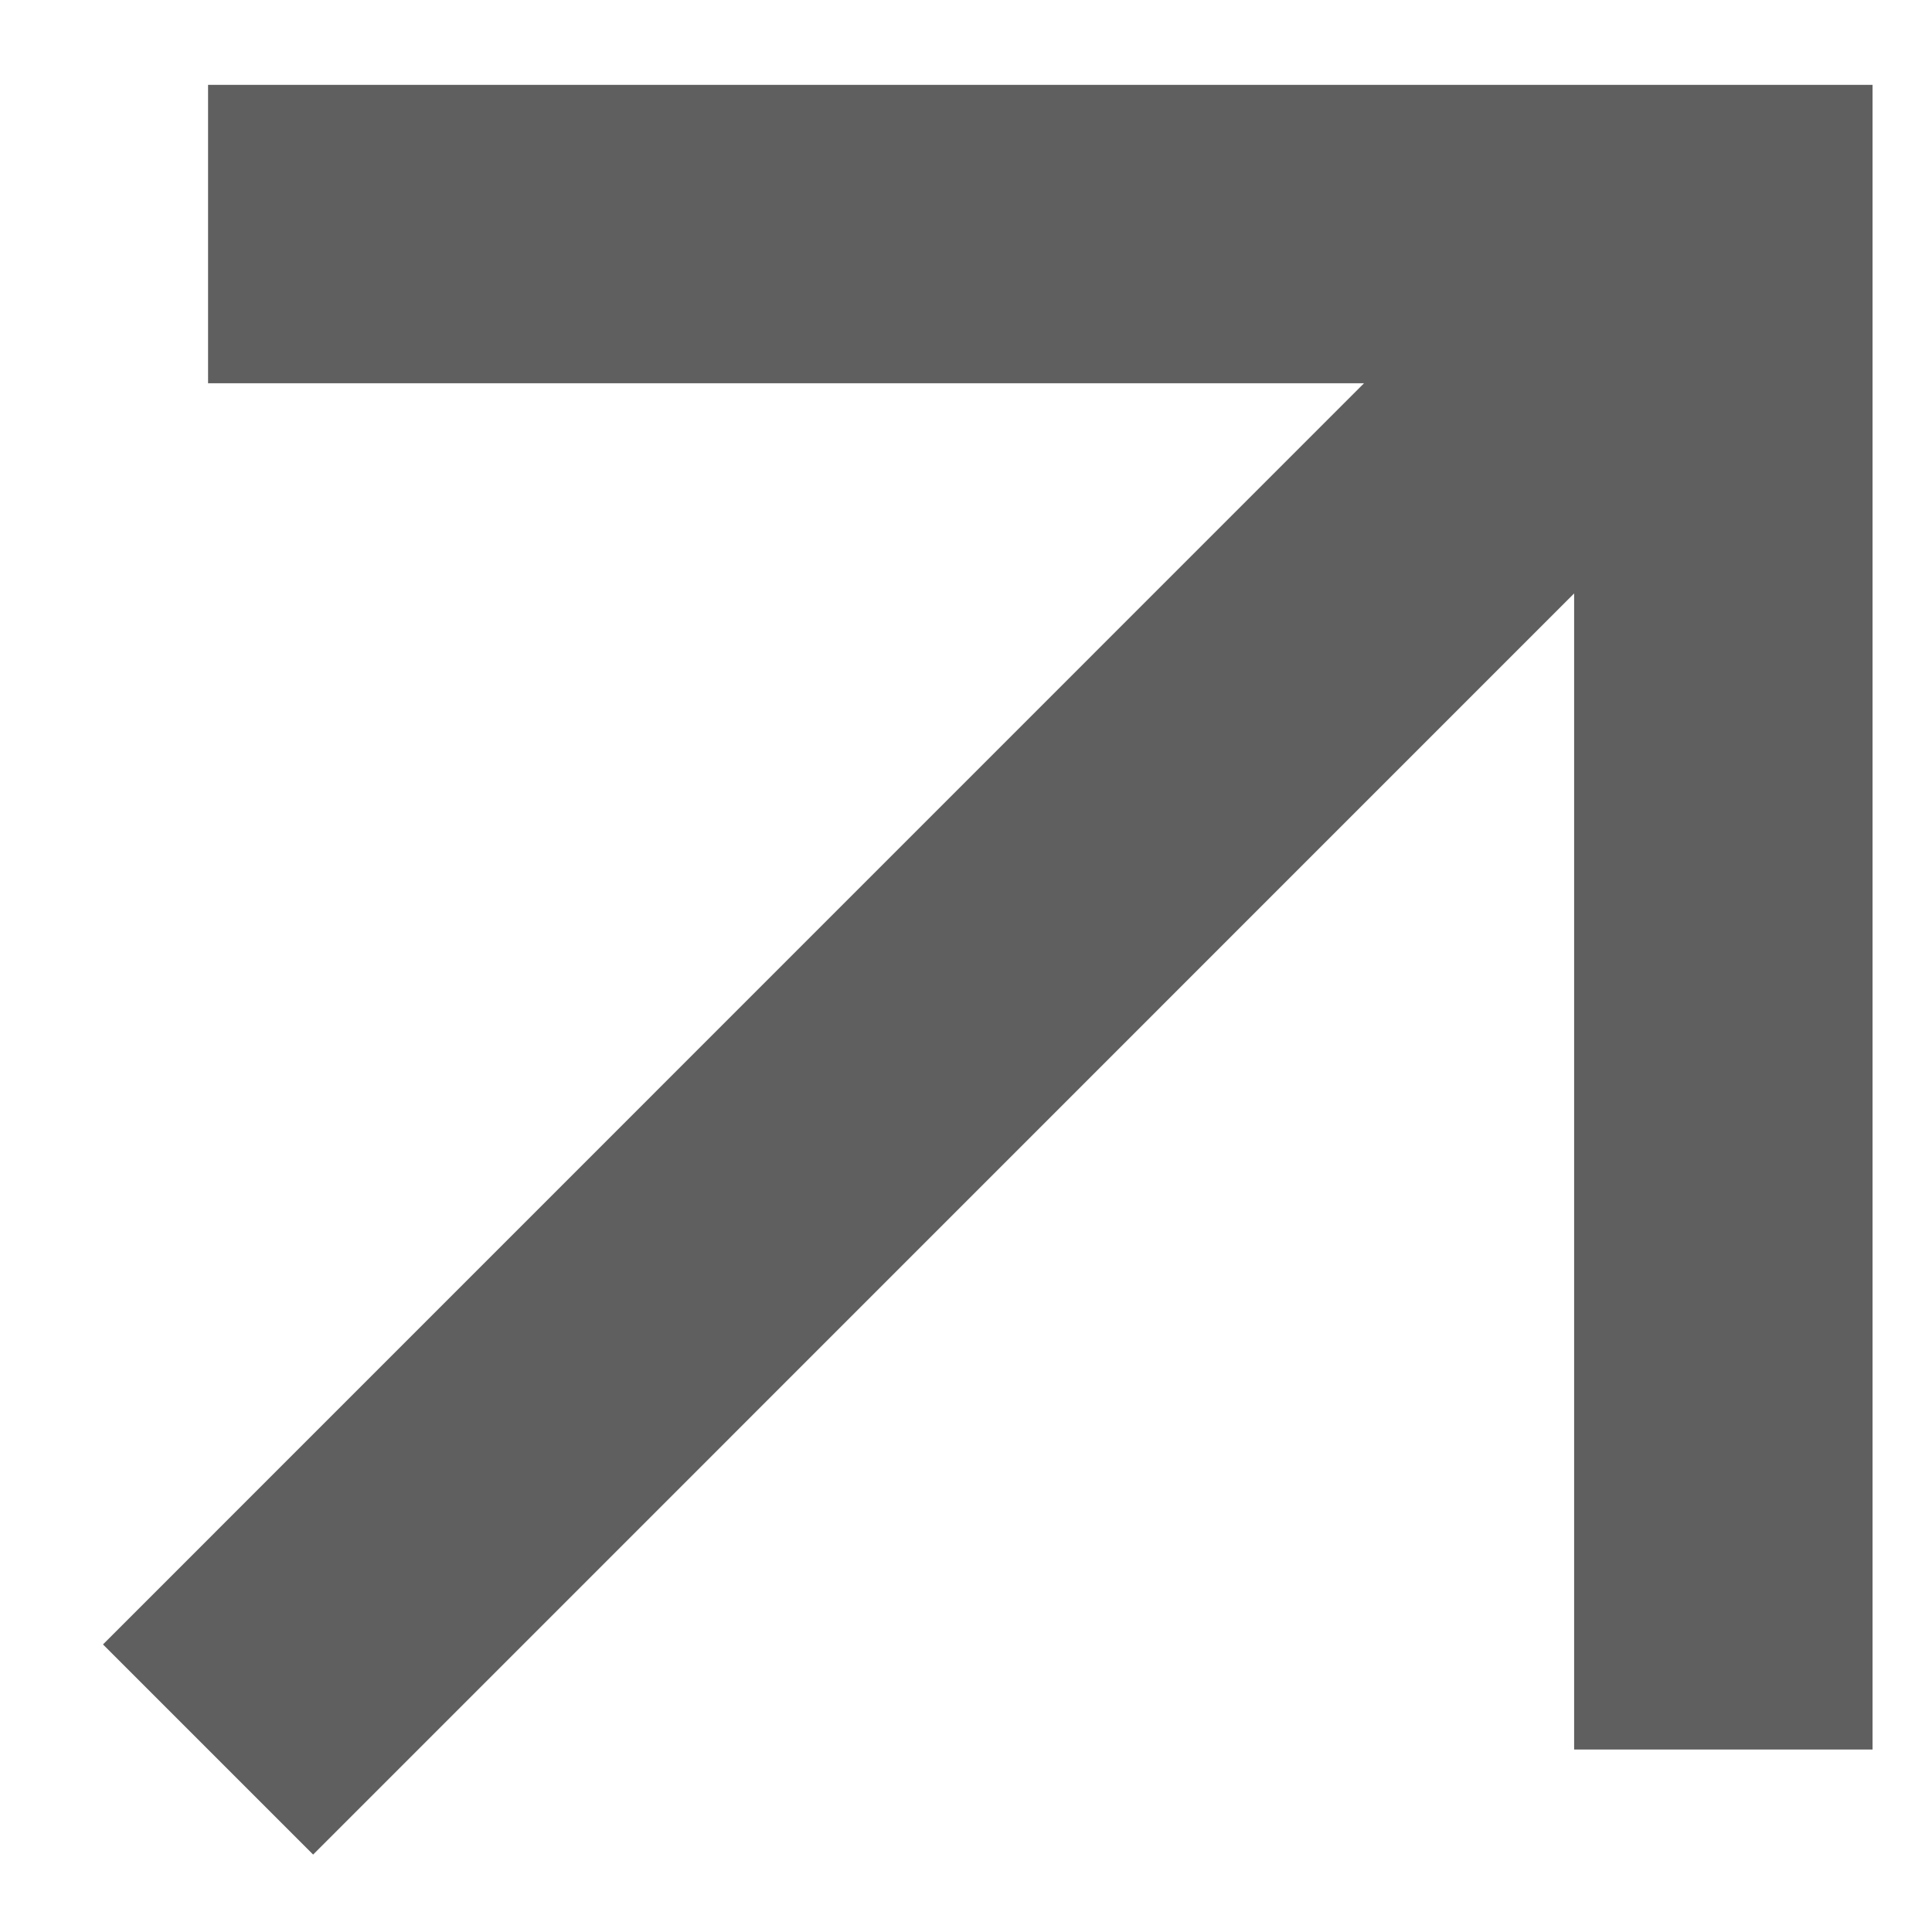
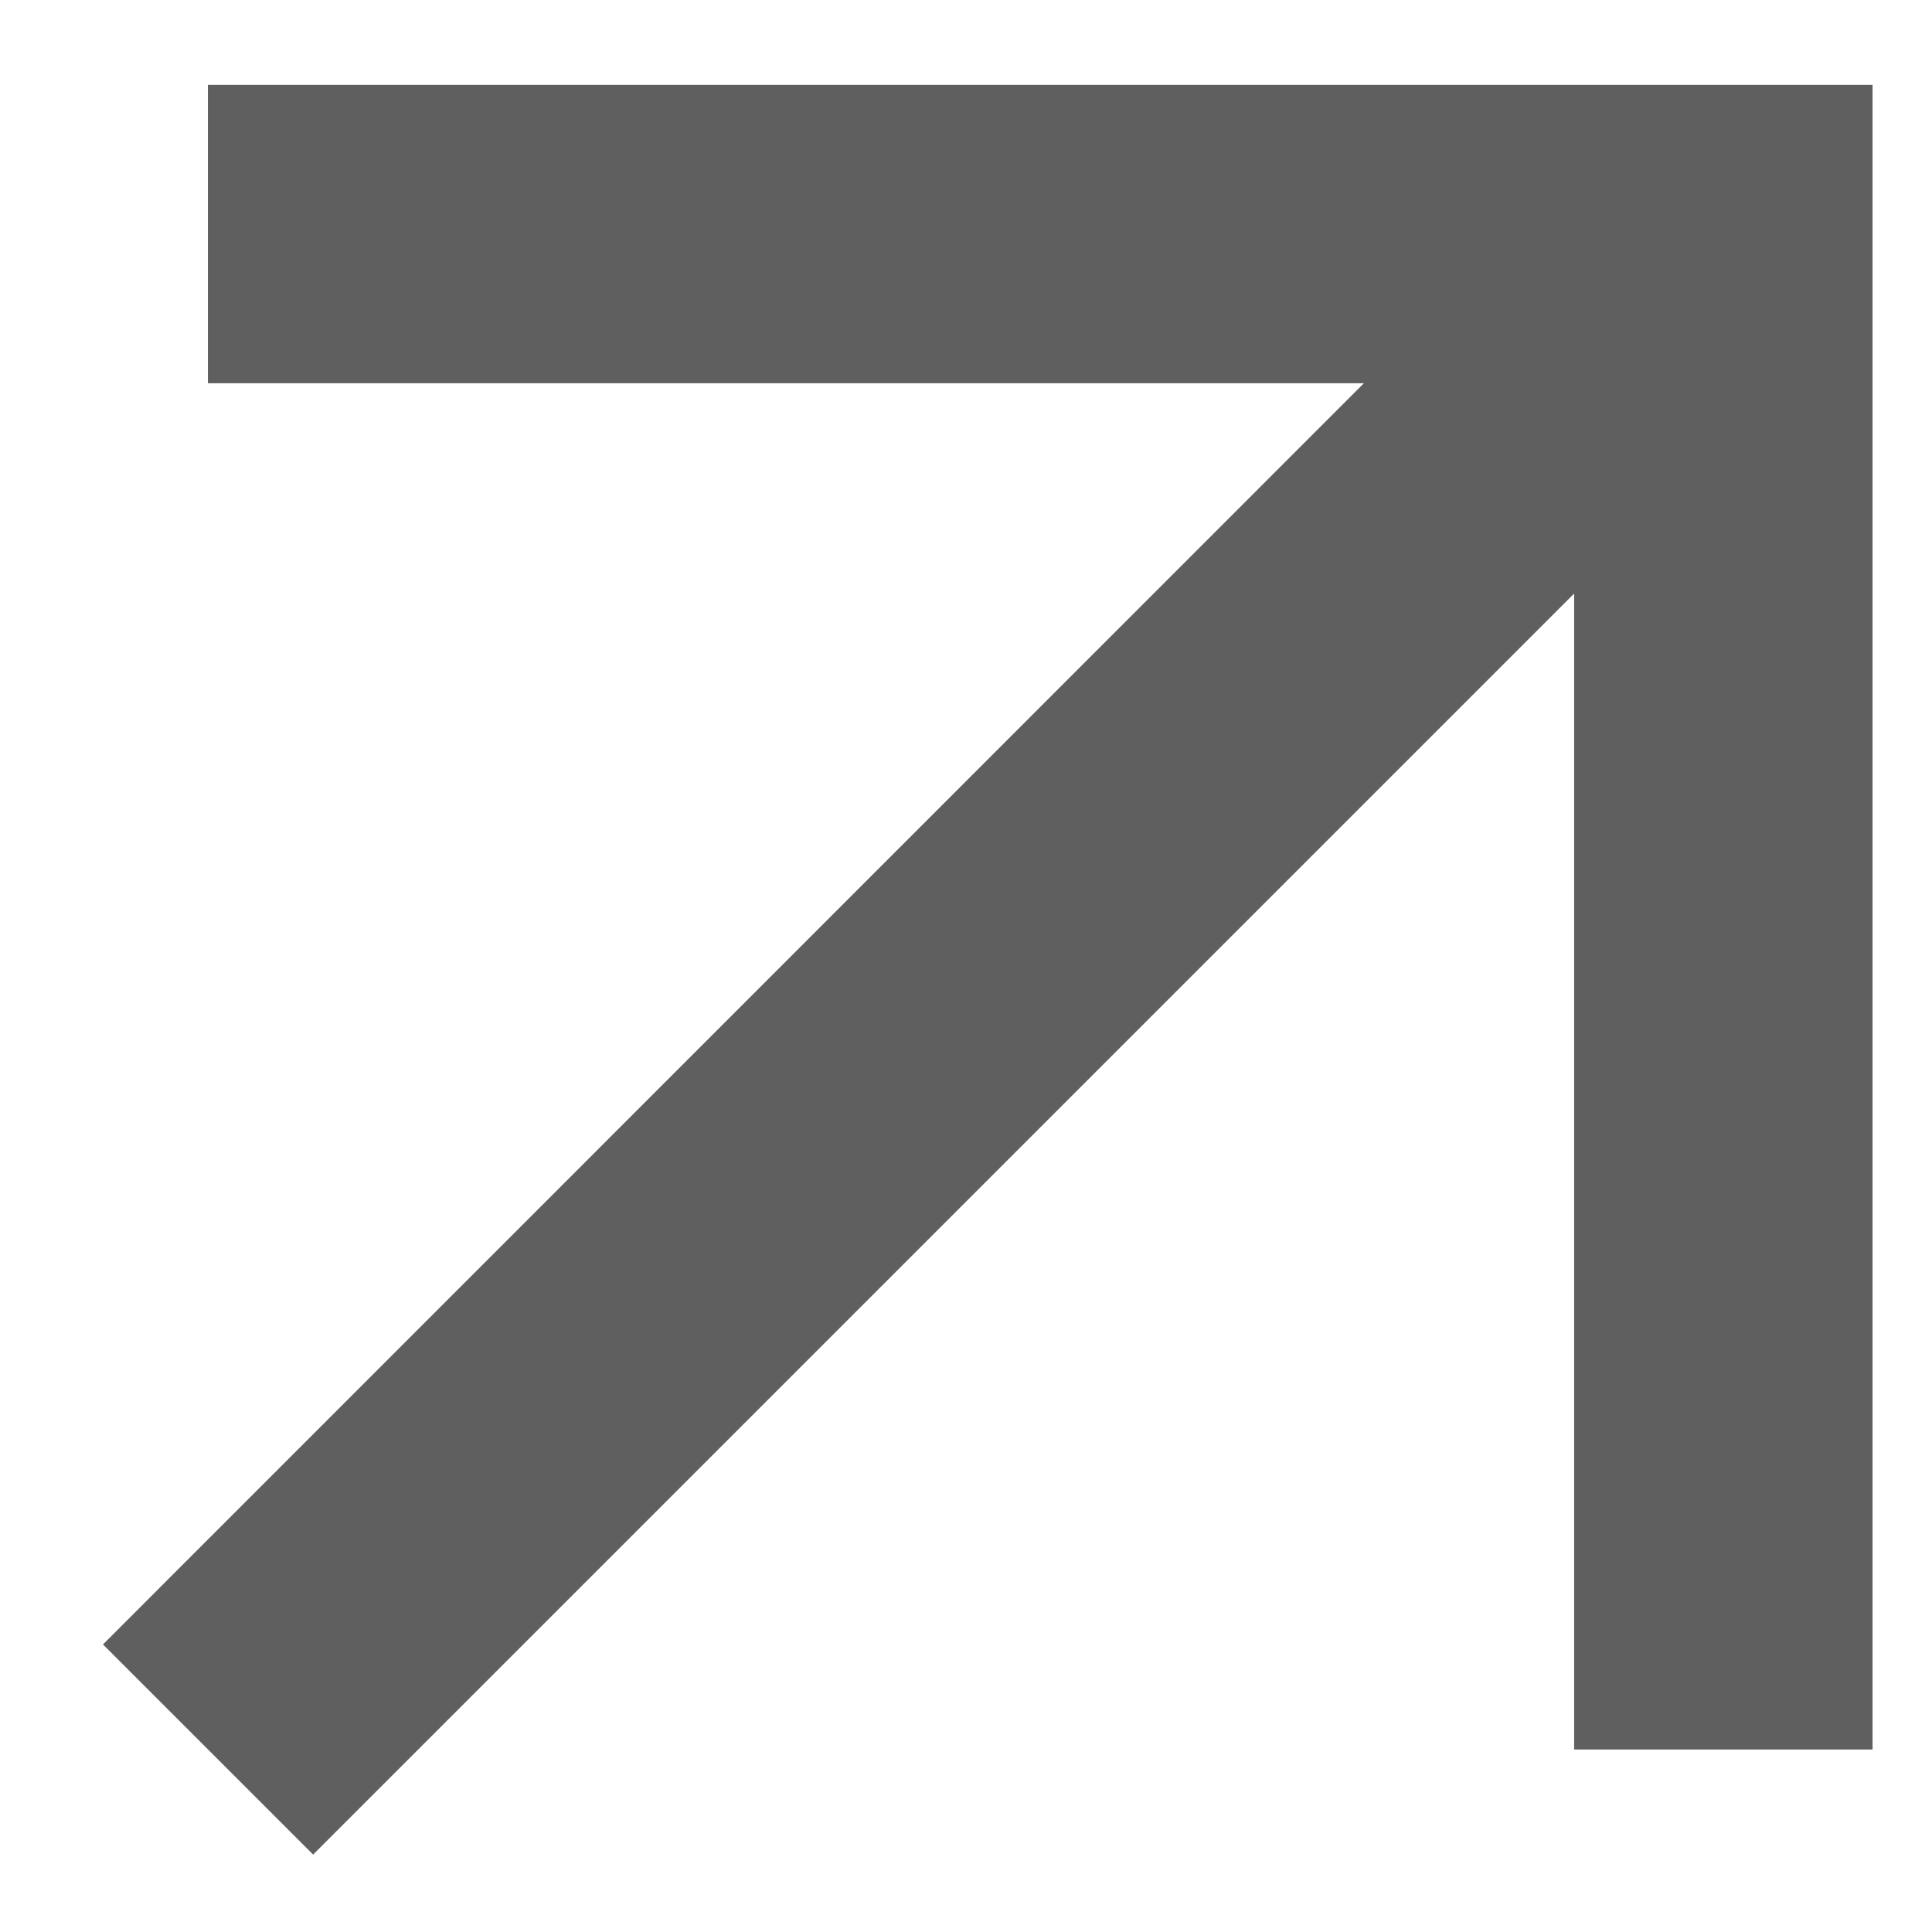
- <svg xmlns="http://www.w3.org/2000/svg" width="13" height="13" viewBox="0 0 13 13" fill="none">
-   <path d="M0.693 11.065L2.107 12.479L10.592 3.993L10.592 11.772L12.6 11.772L12.6 0.571L1.4 0.571L1.4 2.579L9.178 2.579L0.693 11.065Z" fill="#5F5F5F" />
+ <svg xmlns="http://www.w3.org/2000/svg" fill="none" height="13" viewBox="0 0 13 13" width="13">
+   <path d="m.693 11.065 1.414 1.414 8.485-8.485v7.778h2.008v-11.201l-11.201-0v2.008h7.778z" fill="#5f5f5f" />
</svg>
